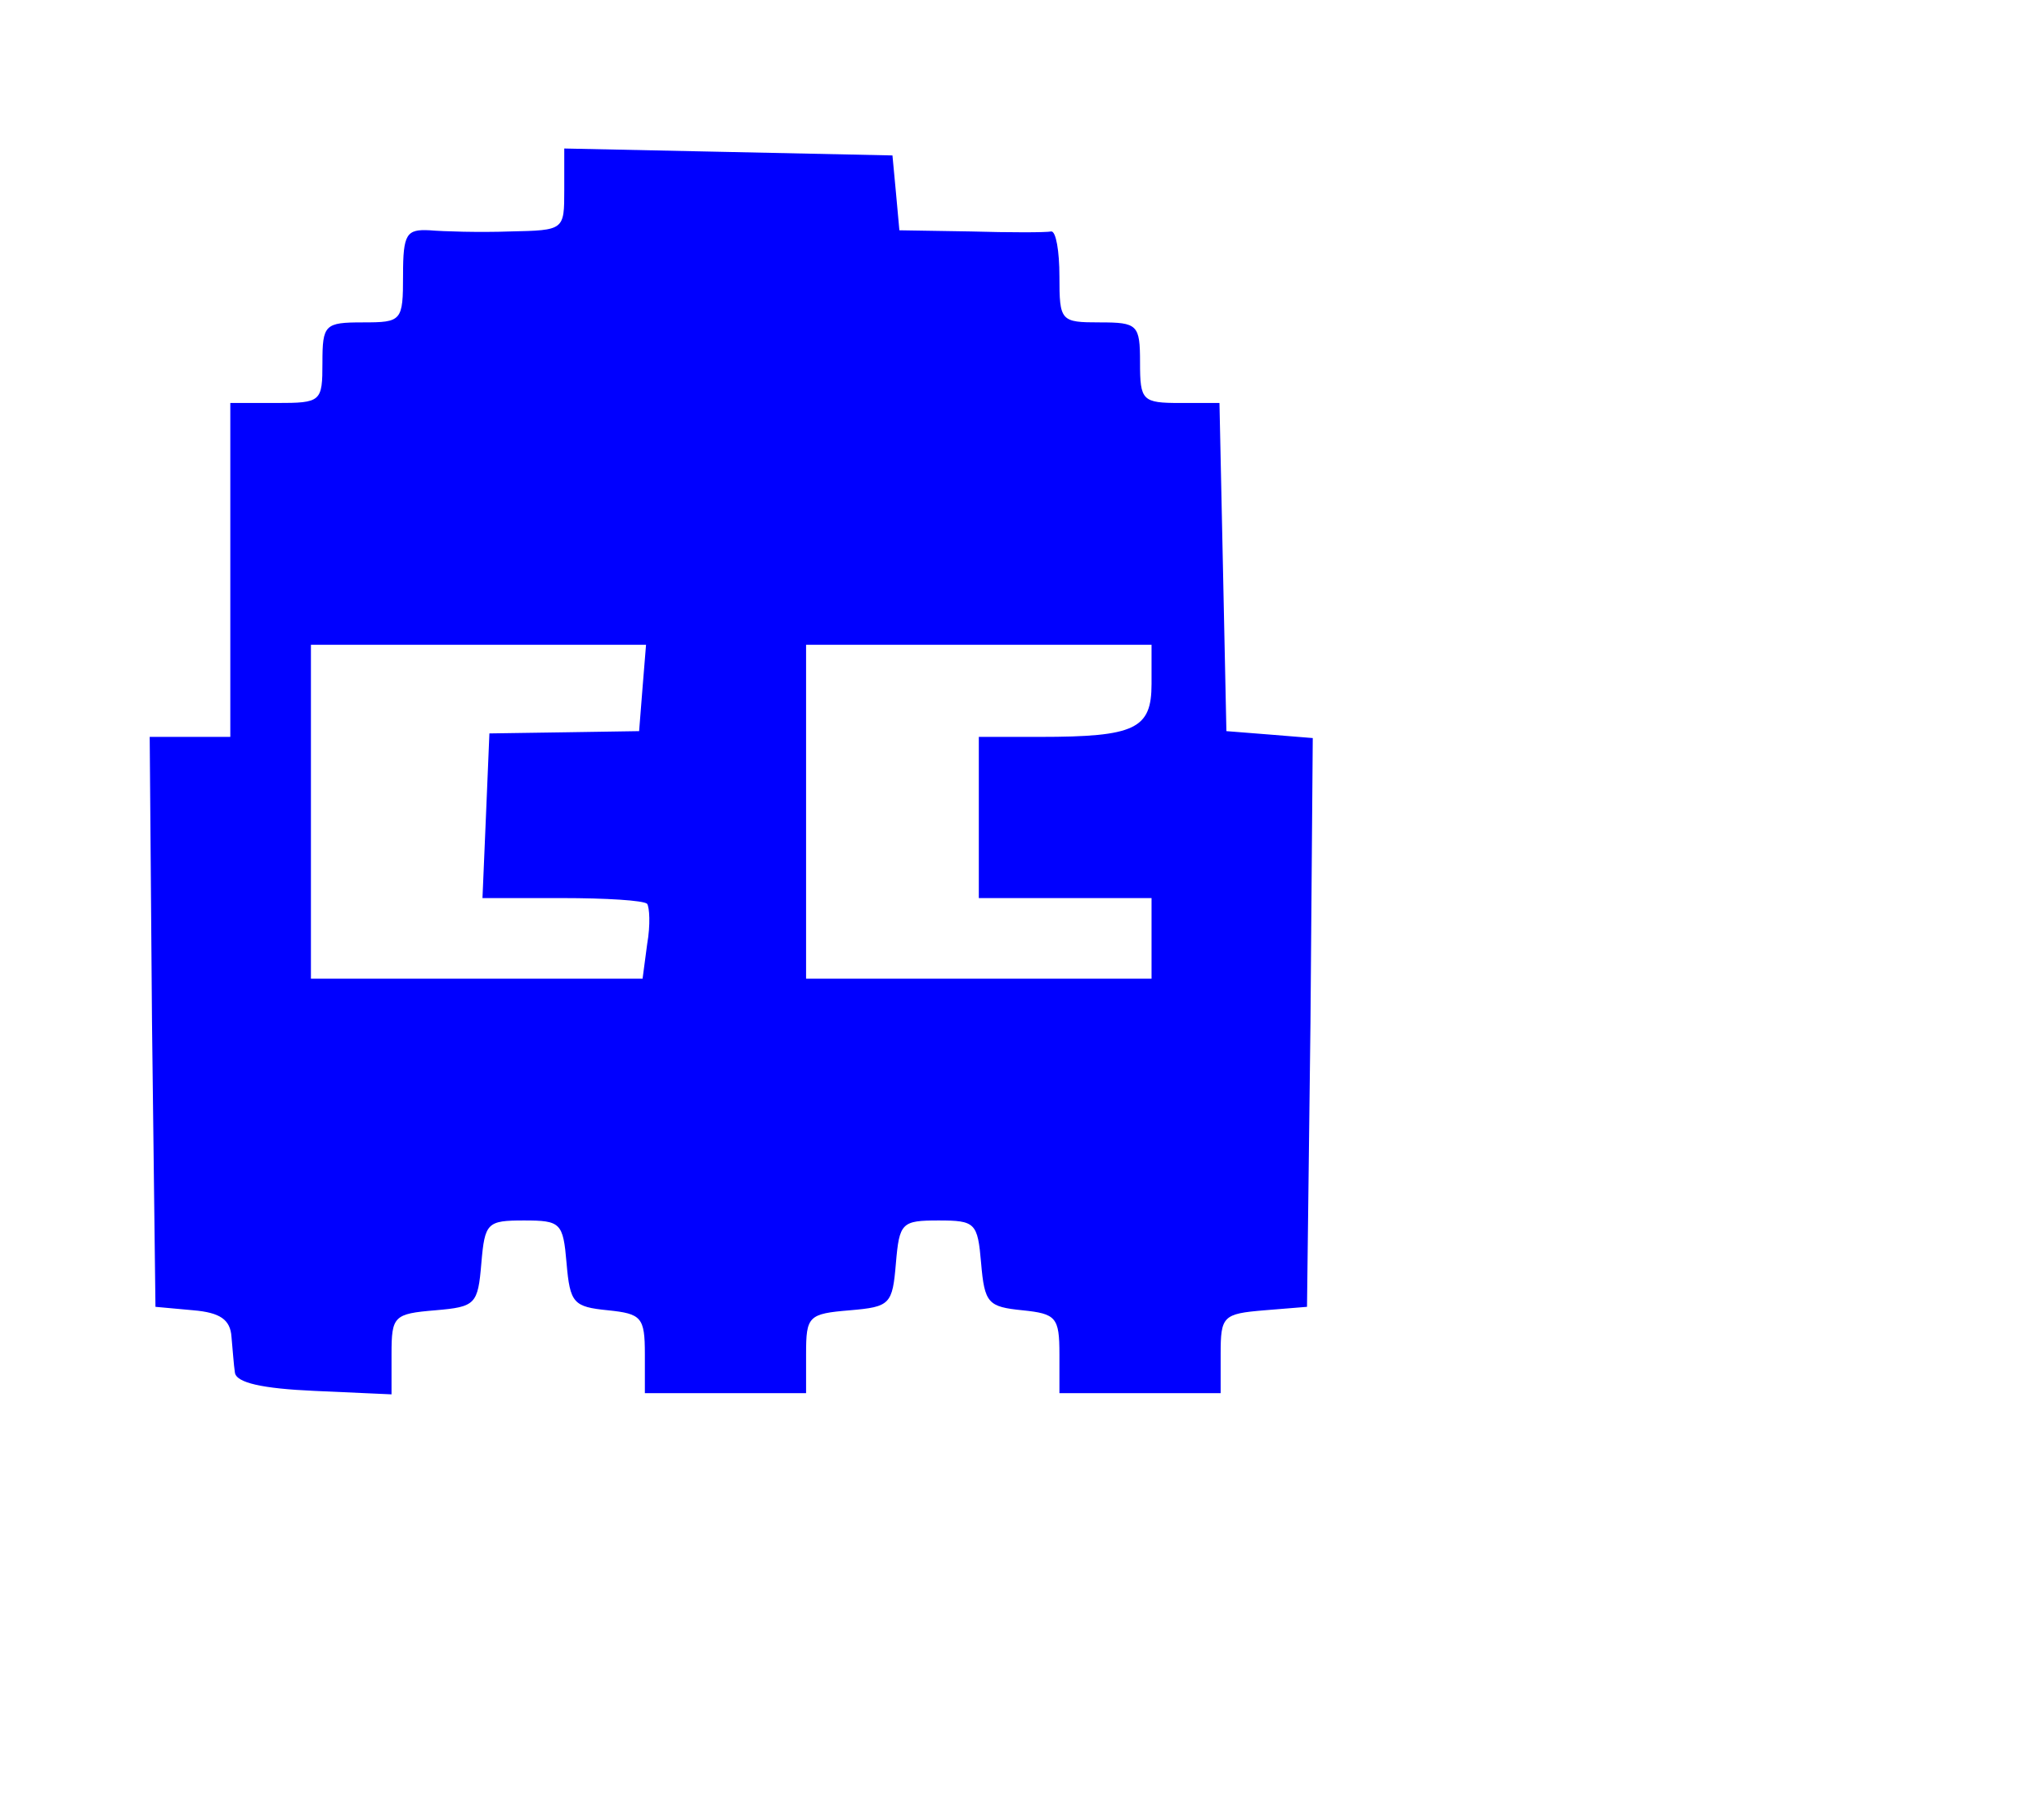
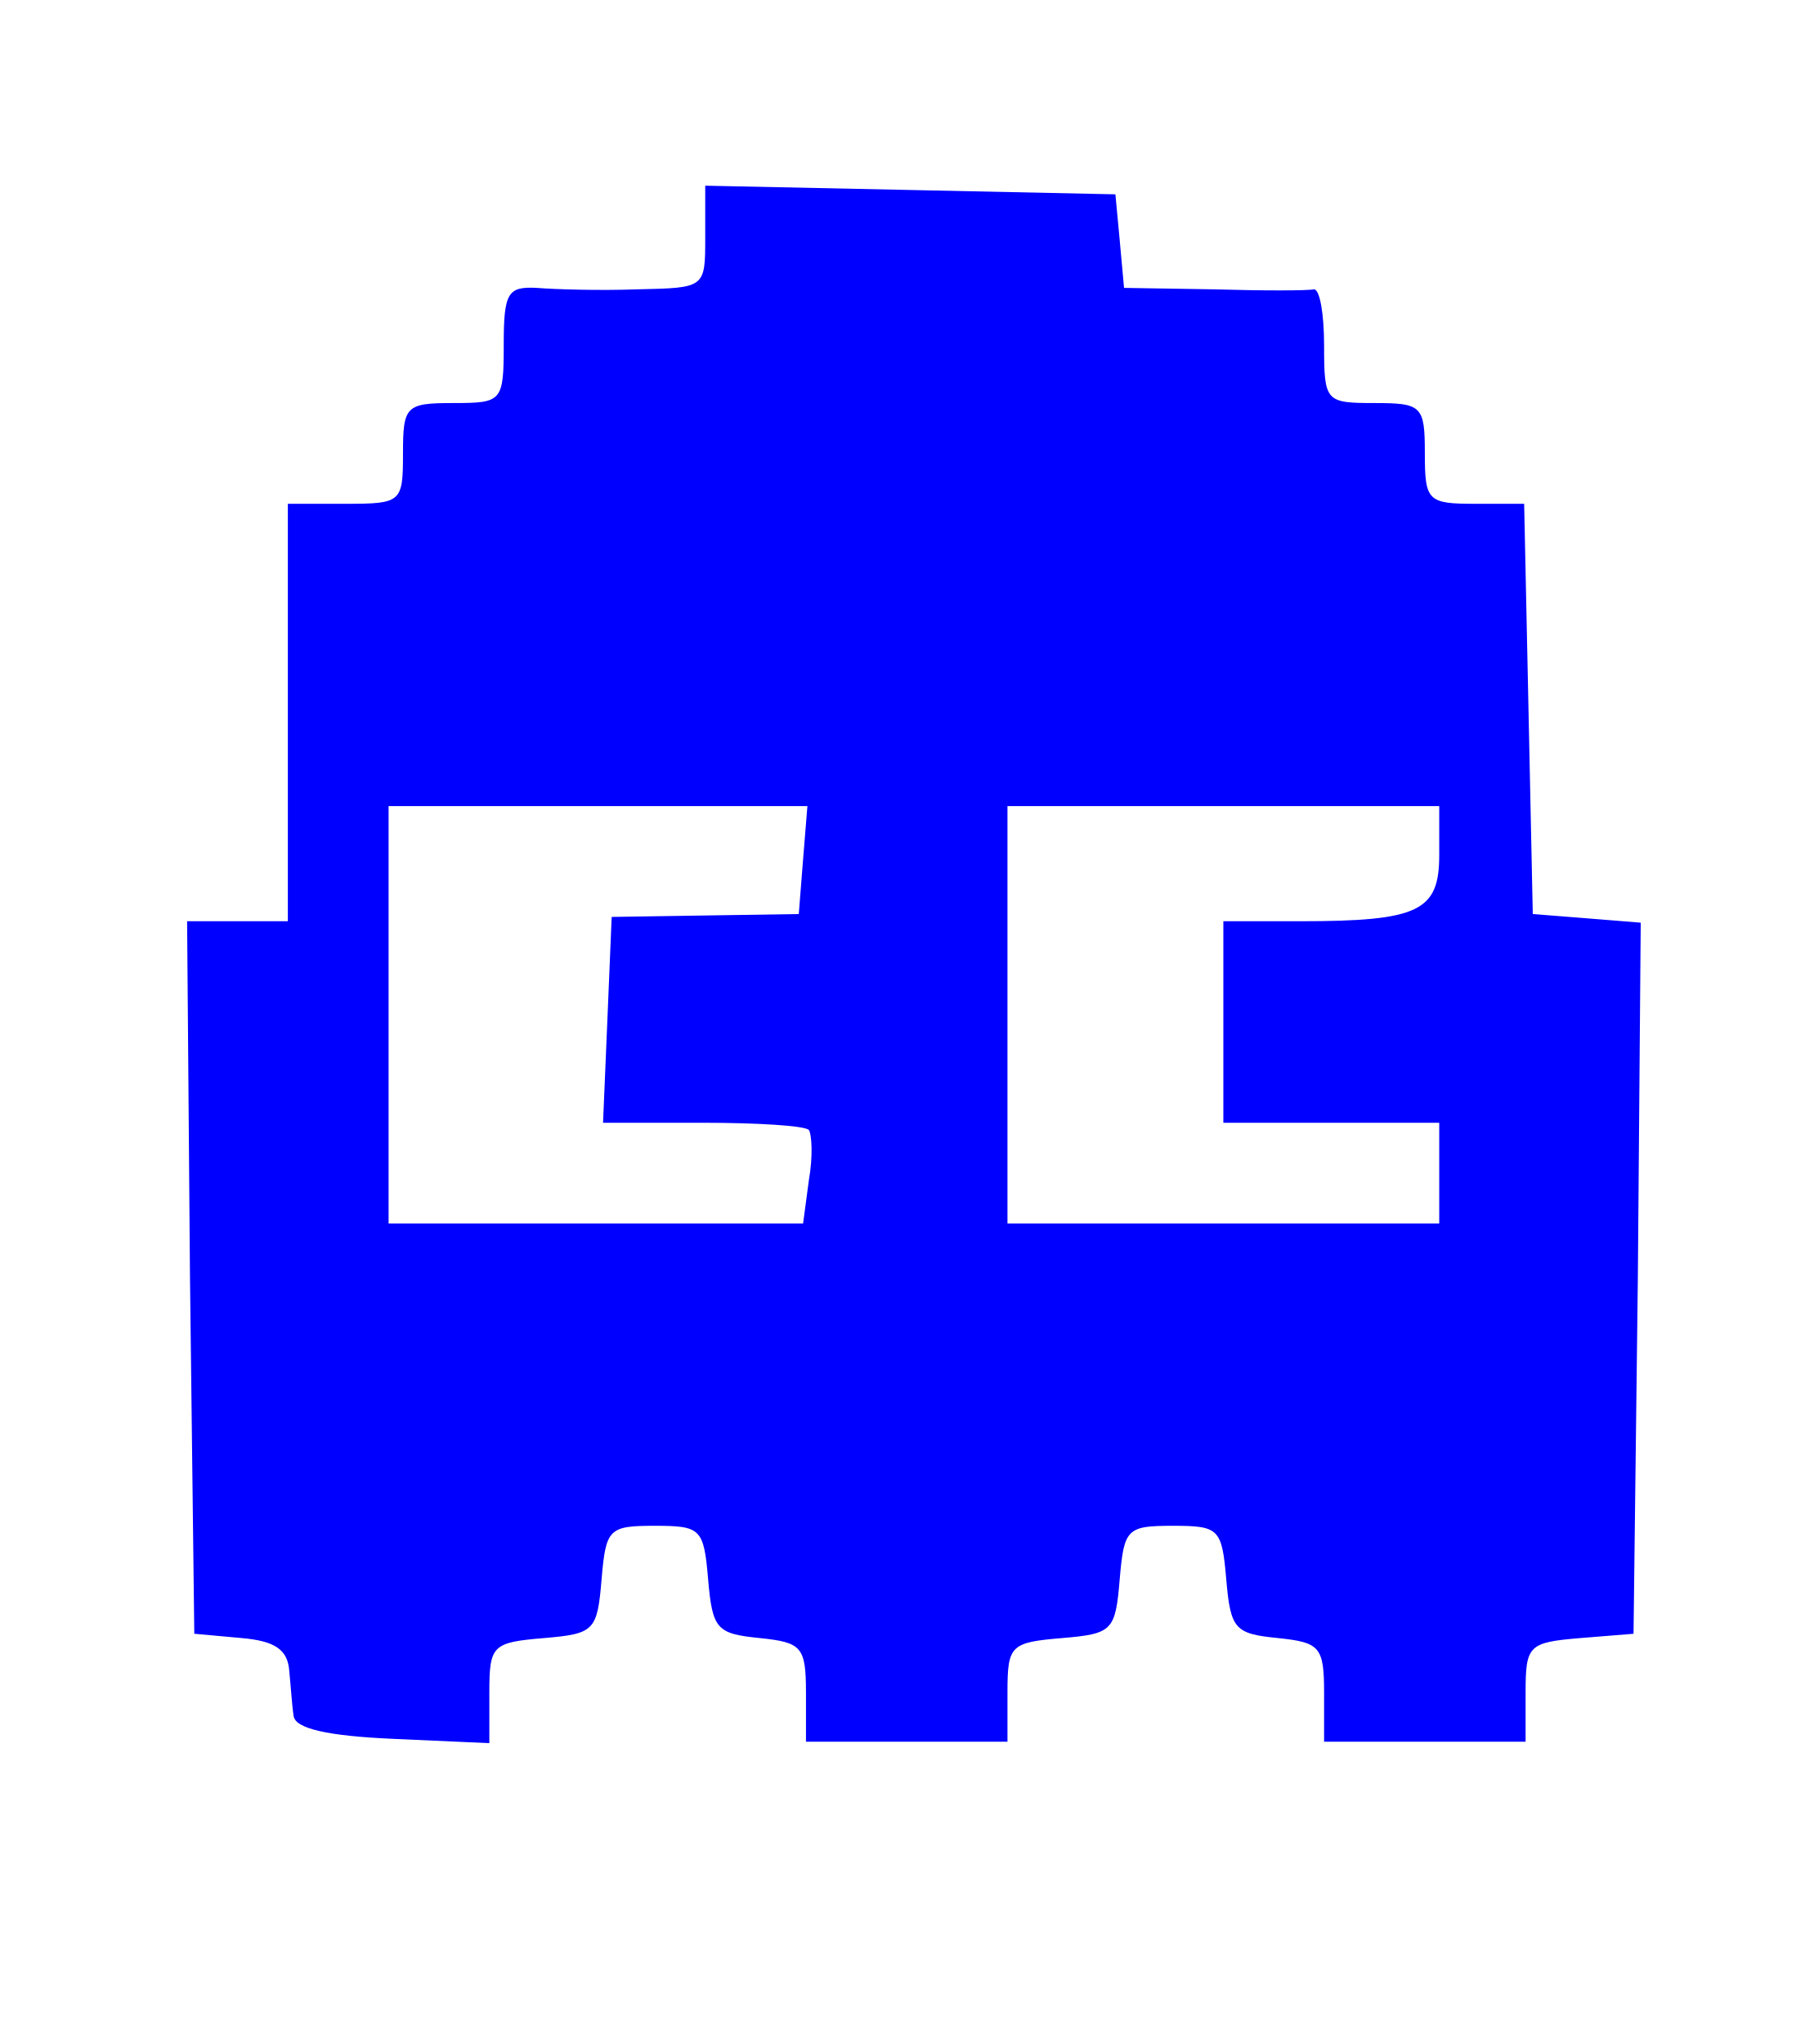
- <svg xmlns="http://www.w3.org/2000/svg" width="177.5" height="157.5" viewBox="0 0 177.5 157.5">
-   <path fill-rule="nonzero" fill="rgb(0%, 0%, 100%)" fill-opacity="1" d="M 49 16.5 C 49 20 49 20 44.301 20.102 C 41.602 20.199 38.5 20.102 37.301 20 C 35.301 19.898 35 20.301 35 23.898 C 35 27.898 34.898 28 31.5 28 C 28.199 28 28 28.199 28 31.5 C 28 34.898 27.898 35 24 35 L 20 35 L 20 64 L 13 64 L 13.199 88.699 L 13.5 113.5 L 16.801 113.801 C 19.102 114 20 114.602 20.102 116.102 C 20.199 117.102 20.301 118.602 20.398 119.199 C 20.5 120.102 22.801 120.602 27.301 120.801 L 34 121.102 L 34 117.602 C 34 114.301 34.199 114.102 37.801 113.801 C 41.301 113.5 41.5 113.301 41.801 109.699 C 42.102 106.199 42.301 106 45.5 106 C 48.699 106 48.898 106.199 49.199 109.699 C 49.5 113.199 49.801 113.5 52.801 113.801 C 55.699 114.102 56 114.398 56 117.602 L 56 121 L 70 121 L 70 117.602 C 70 114.301 70.199 114.102 73.801 113.801 C 77.301 113.5 77.5 113.301 77.801 109.699 C 78.102 106.199 78.301 106 81.5 106 C 84.699 106 84.898 106.199 85.199 109.699 C 85.5 113.199 85.801 113.5 88.801 113.801 C 91.699 114.102 92 114.398 92 117.602 L 92 121 L 106 121 L 106 117.602 C 106 114.301 106.199 114.102 109.801 113.801 L 113.5 113.5 L 113.801 88.801 L 114 64.102 L 110.301 63.801 L 106.5 63.5 L 106.199 49.199 L 105.898 35 L 102.5 35 C 99.199 35 99 34.801 99 31.5 C 99 28.199 98.801 28 95.5 28 C 92.102 28 92 27.898 92 24 C 92 21.801 91.699 20.102 91.301 20.102 C 90.801 20.199 87.699 20.199 84.301 20.102 L 78.102 20 L 77.801 16.699 L 77.5 13.5 L 63.301 13.199 L 49 12.898 Z M 55.801 59.699 L 55.5 63.5 L 49 63.602 L 42.5 63.699 L 42.199 70.898 L 41.898 78 L 48.801 78 C 52.602 78 55.898 78.199 56.199 78.5 C 56.398 78.801 56.5 80.301 56.199 82 L 55.801 85 L 27 85 L 27 56 L 56.102 56 Z M 100 59.398 C 100 63.301 98.602 64 90.301 64 L 85 64 L 85 78 L 100 78 L 100 85 L 70 85 L 70 56 L 100 56 Z M 100 59.398 " />
+ <svg xmlns="http://www.w3.org/2000/svg" version="1.0" width="126pt" height="142pt" viewBox="0 0 126 142" preserveAspectRatio="xMidYMid meet">
+   <g transform="translate(0,142) scale(0.1,-0.1)" fill="blue" stroke="none">
+     <path d="M490 1255 c0 -35 0 -35 -47 -36 -27 -1 -58 0 -70 1 -20 1 -23 -3 -23 -39 0 -40 -1 -41 -35 -41 -33 0 -35 -2 -35 -35 0 -34 -1 -35 -40 -35 l-40 0 0 -145 0 -145 -35 0 -35 0 2 -247 3 -248 33 -3 c23 -2 32 -8 33 -23 1 -10 2 -25 3 -31 1 -9 24 -14 69 -16 l67 -3 0 35 c0 33 2 35 38 38 35 3 37 5 40 41 3 35 5 37 37 37 32 0 34 -2 37 -37 3 -35 6 -38 36 -41 29 -3 32 -6 32 -38 l0 -34 70 0 70 0 0 34 c0 33 2 35 38 38 35 3 37 5 40 41 3 35 5 37 37 37 32 0 34 -2 37 -37 3 -35 6 -38 36 -41 29 -3 32 -6 32 -38 l0 -34 70 0 70 0 0 34 c0 33 2 35 38 38 l37 3 3 247 2 247 -37 3 -38 3 -3 143 -3 142 -34 0 c-33 0 -35 2 -35 35 0 33 -2 35 -35 35 -34 0 -35 1 -35 40 0 22 -3 39 -7 39 -5 -1 -36 -1 -70 0 l-62 1 -3 33 -3 32 -142 3 -143 3 0 -36z m68 -432 l-3 -38 -65 -1 -65 -1 -3 -72 -3 -71 69 0 c38 0 71 -2 74 -5 2 -3 3 -18 0 -35 l-4 -30 -144 0 -144 0 0 145 0 145 146 0 145 0 -3 -37z m442 3 c0 -39 -14 -46 -97 -46 l-53 0 0 -70 0 -70 75 0 75 0 0 -35 0 -35 -150 0 -150 0 0 145 0 145 150 0 150 0 0 -34z" />
+   </g>
</svg>
